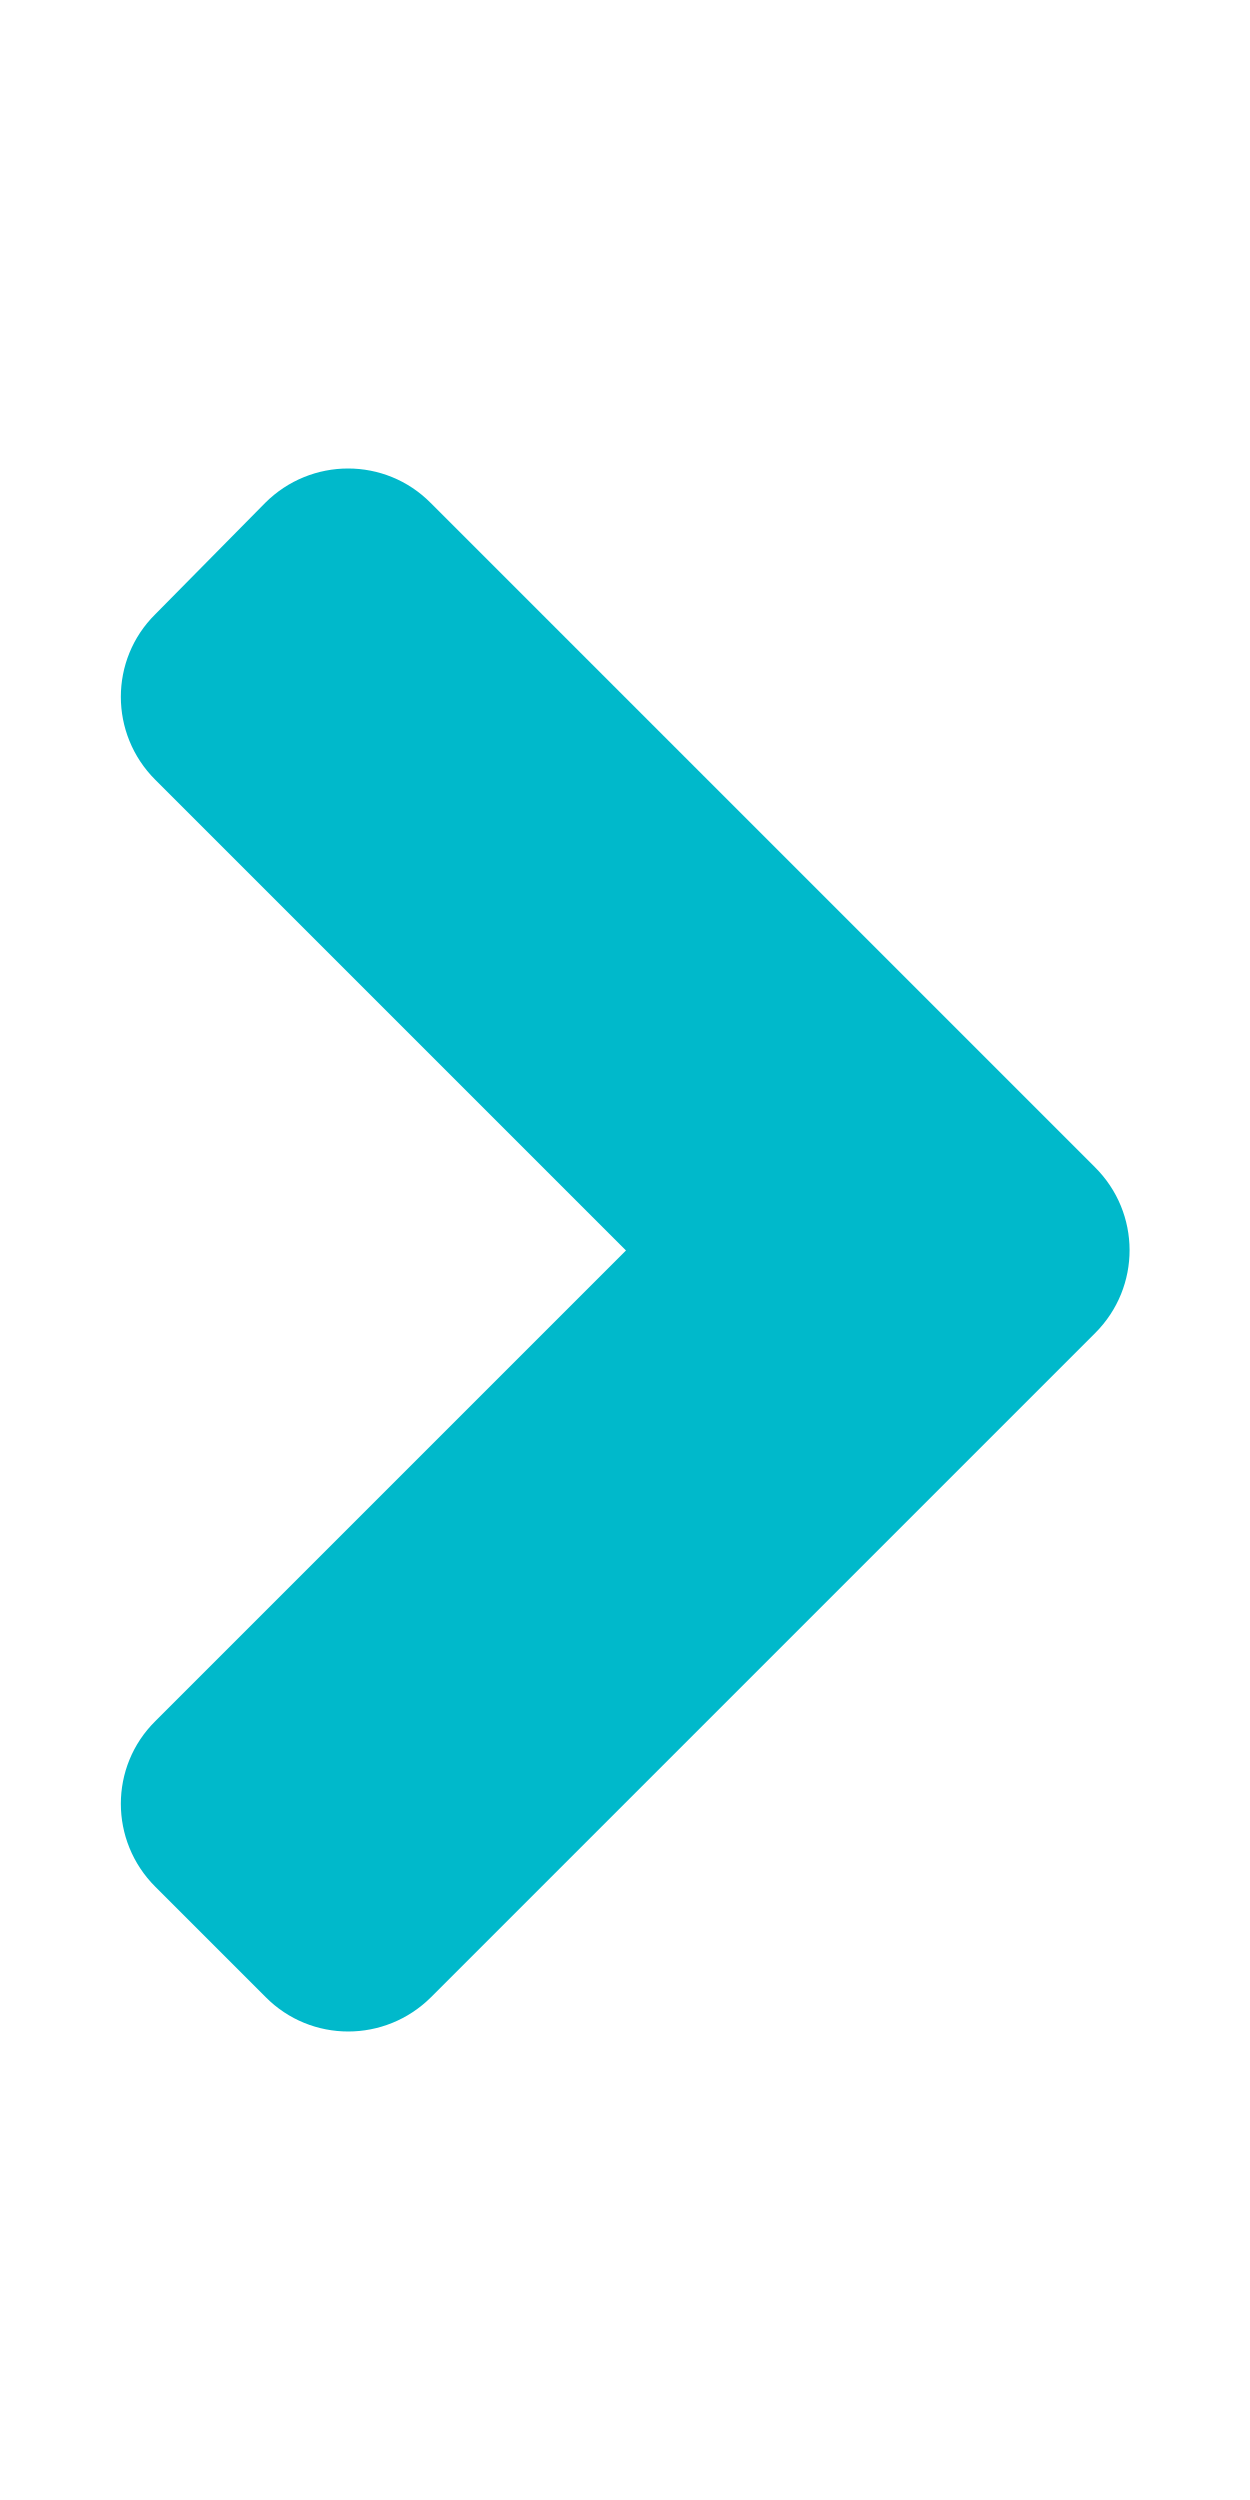
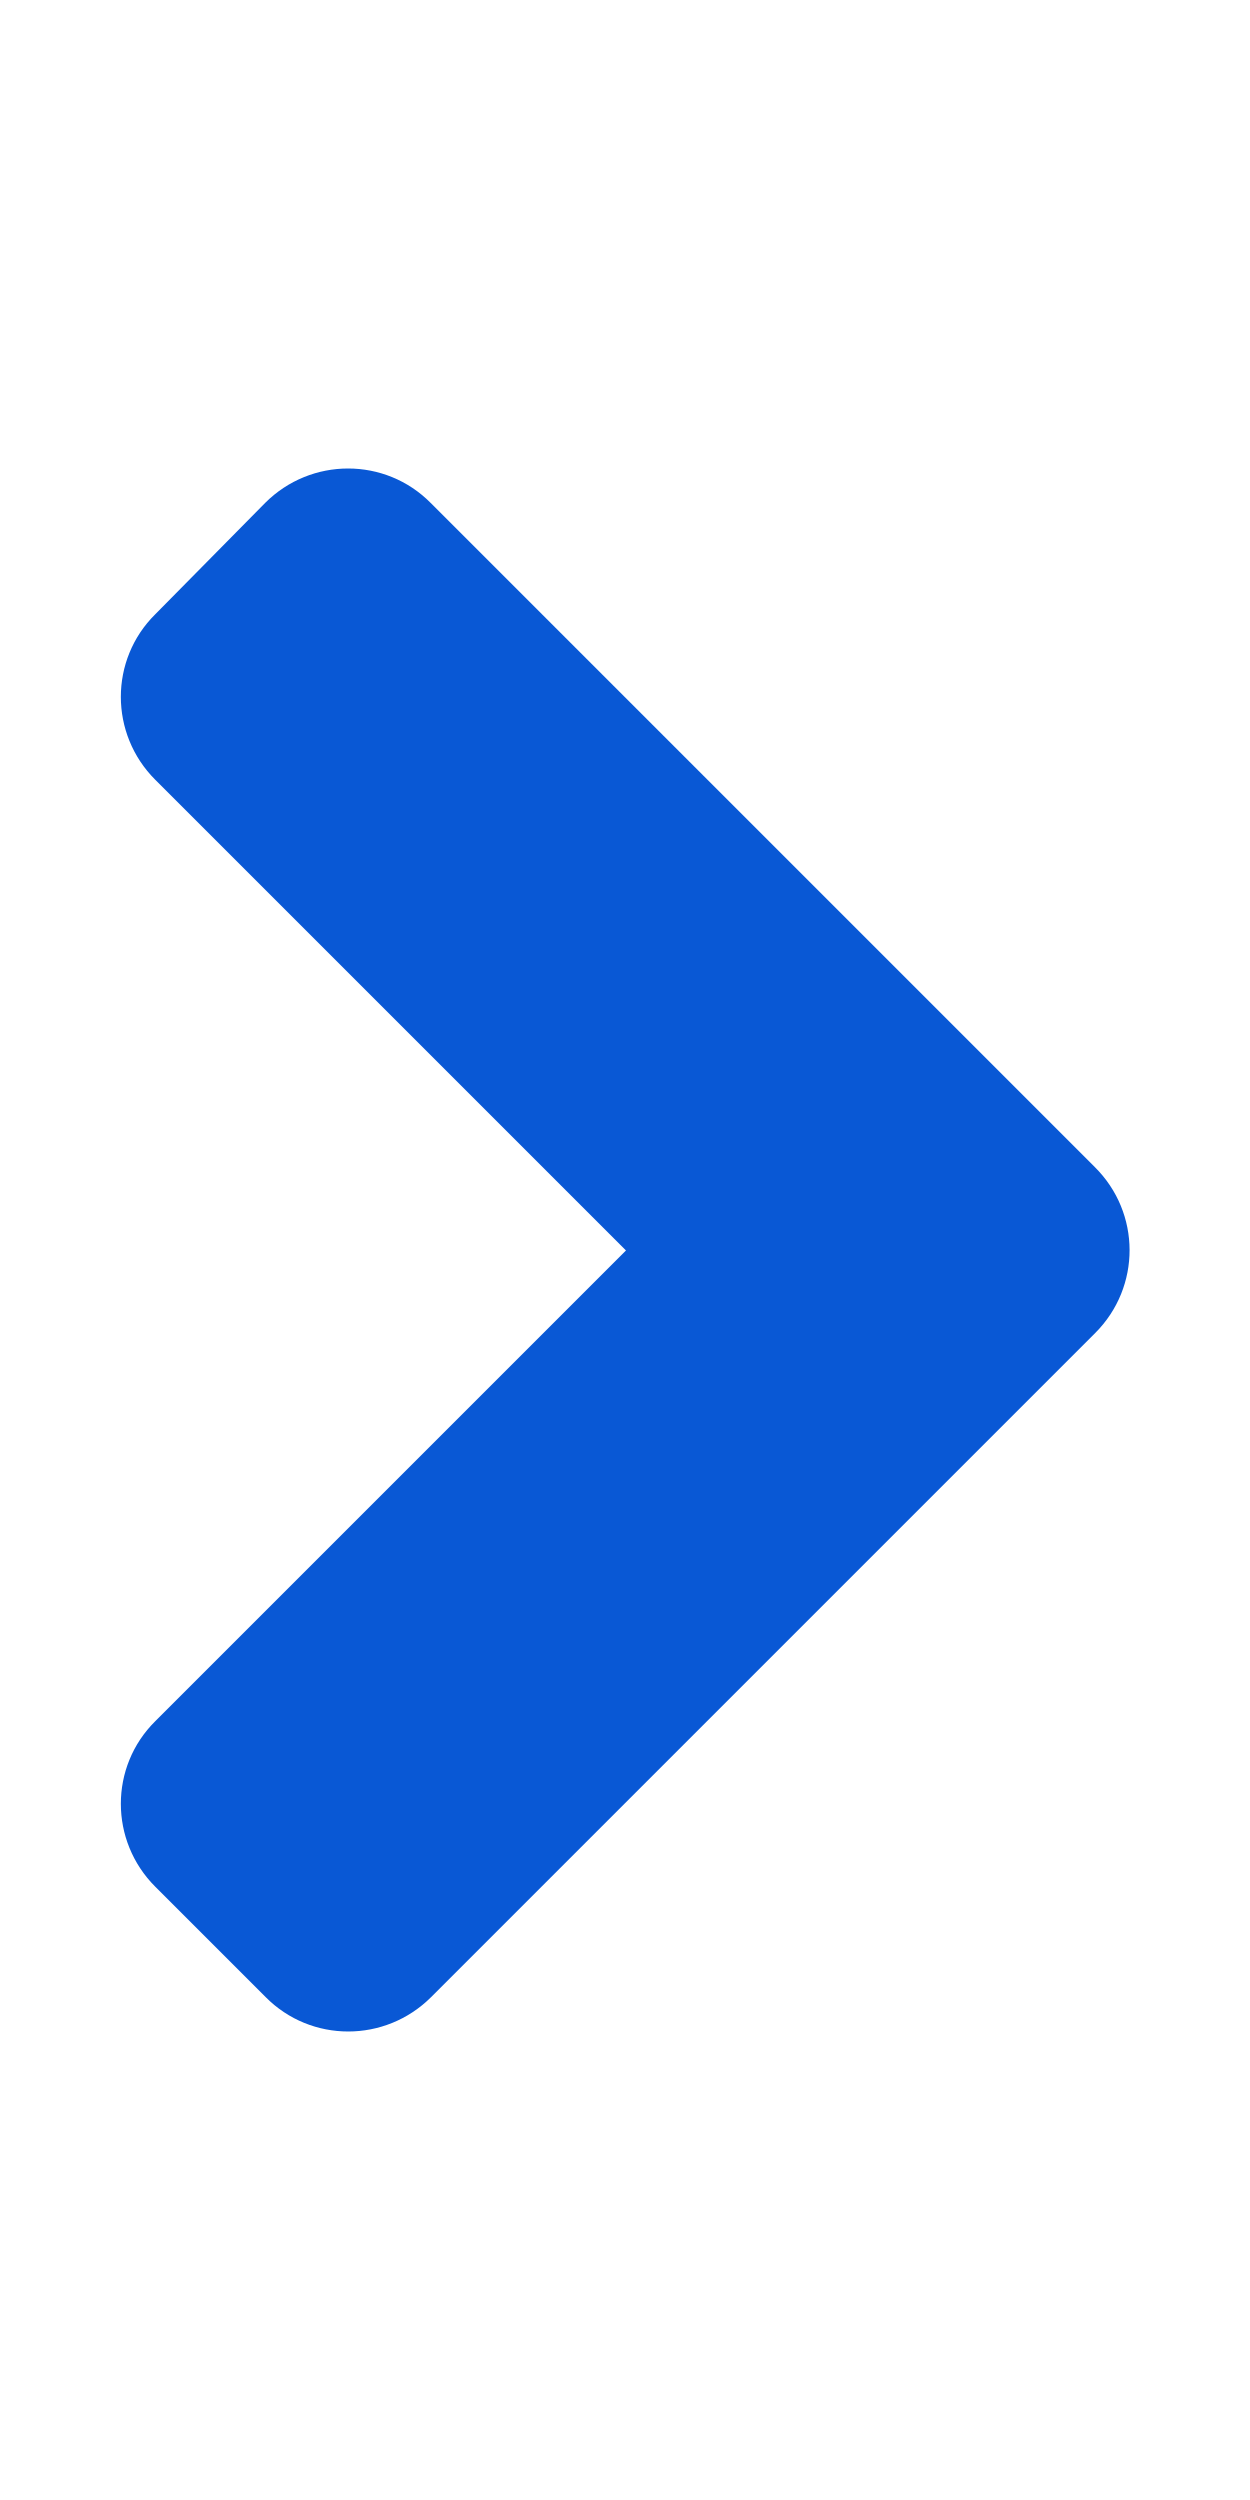
<svg xmlns="http://www.w3.org/2000/svg" version="1.1" id="Layer_1" focusable="false" x="0px" y="0px" viewBox="0 0 256 512" style="enable-background:new 0 0 256 512;" xml:space="preserve">
  <style type="text/css">
- 	.st0{fill:#00B9CB;}
+ 	.st0{fill:#0958D5;}
</style>
  <path class="st0" d="M224.3,273l-136,136c-9.4,9.4-24.6,9.4-33.9,0l-22.6-22.6c-9.4-9.4-9.4-24.6,0-33.9l96.4-96.4l-96.4-96.4  c-9.4-9.4-9.4-24.6,0-33.9L54.3,103c9.4-9.4,24.6-9.4,33.9,0l136,136C233.7,248.4,233.7,263.6,224.3,273z" />
-   <rect x="585" y="84" style="fill:none;" width="54" height="345" />
-   <text transform="matrix(1 0 0 1 585 92.52)">
-     <tspan x="0" y="0" style="font-family:'MyriadPro-Regular'; font-size:12px;">Lorem </tspan>
-     <tspan x="0" y="14.4" style="font-family:'MyriadPro-Regular'; font-size:12px;">ipsum </tspan>
-     <tspan x="0" y="28.8" style="font-family:'MyriadPro-Regular'; font-size:12px;">dolor sit </tspan>
-     <tspan x="0" y="43.2" style="font-family:'MyriadPro-Regular'; font-size:12px;">amet, </tspan>
-     <tspan x="0" y="57.6" style="font-family:'MyriadPro-Regular'; font-size:12px;">consec</tspan>
-     <tspan x="34.8" y="57.6" style="font-family:'MyriadPro-Regular'; font-size:12px;">-</tspan>
-     <tspan x="0" y="72" style="font-family:'MyriadPro-Regular'; font-size:12px;">tetuer </tspan>
-     <tspan x="0" y="86.4" style="font-family:'MyriadPro-Regular'; font-size:12px;">adipiscing </tspan>
-     <tspan x="0" y="100.8" style="font-family:'MyriadPro-Regular'; font-size:12px;">elit, sed </tspan>
-     <tspan x="0" y="115.2" style="font-family:'MyriadPro-Regular'; font-size:12px;">diam </tspan>
-     <tspan x="0" y="129.6" style="font-family:'MyriadPro-Regular'; font-size:12px;">nonummy </tspan>
-     <tspan x="0" y="144" style="font-family:'MyriadPro-Regular'; font-size:12px;">nibh </tspan>
-     <tspan x="0" y="158.4" style="font-family:'MyriadPro-Regular'; font-size:12px;">euismod </tspan>
-     <tspan x="0" y="172.8" style="font-family:'MyriadPro-Regular'; font-size:12px;">tincidunt </tspan>
-     <tspan x="0" y="187.2" style="font-family:'MyriadPro-Regular'; font-size:12px;">ut laoreet </tspan>
-     <tspan x="0" y="201.6" style="font-family:'MyriadPro-Regular'; font-size:12px;">dolore </tspan>
-     <tspan x="0" y="216" style="font-family:'MyriadPro-Regular'; font-size:12px;">magna </tspan>
-     <tspan x="0" y="230.4" style="font-family:'MyriadPro-Regular'; font-size:12px;">aliquam </tspan>
-     <tspan x="0" y="244.8" style="font-family:'MyriadPro-Regular'; font-size:12px;">erat </tspan>
-     <tspan x="0" y="259.2" style="font-family:'MyriadPro-Regular'; font-size:12px;">volutpat. </tspan>
-     <tspan x="0" y="273.6" style="font-family:'MyriadPro-Regular'; font-size:12px;">Ut wisi </tspan>
-     <tspan x="0" y="288" style="font-family:'MyriadPro-Regular'; font-size:12px;">enim ad </tspan>
-     <tspan x="0" y="302.4" style="font-family:'MyriadPro-Regular'; font-size:12px;">minim </tspan>
-     <tspan x="0" y="316.8" style="font-family:'MyriadPro-Regular'; font-size:12px;">veniam, </tspan>
-     <tspan x="0" y="331.2" style="font-family:'MyriadPro-Regular'; font-size:12px;">quis </tspan>
-   </text>
</svg>
